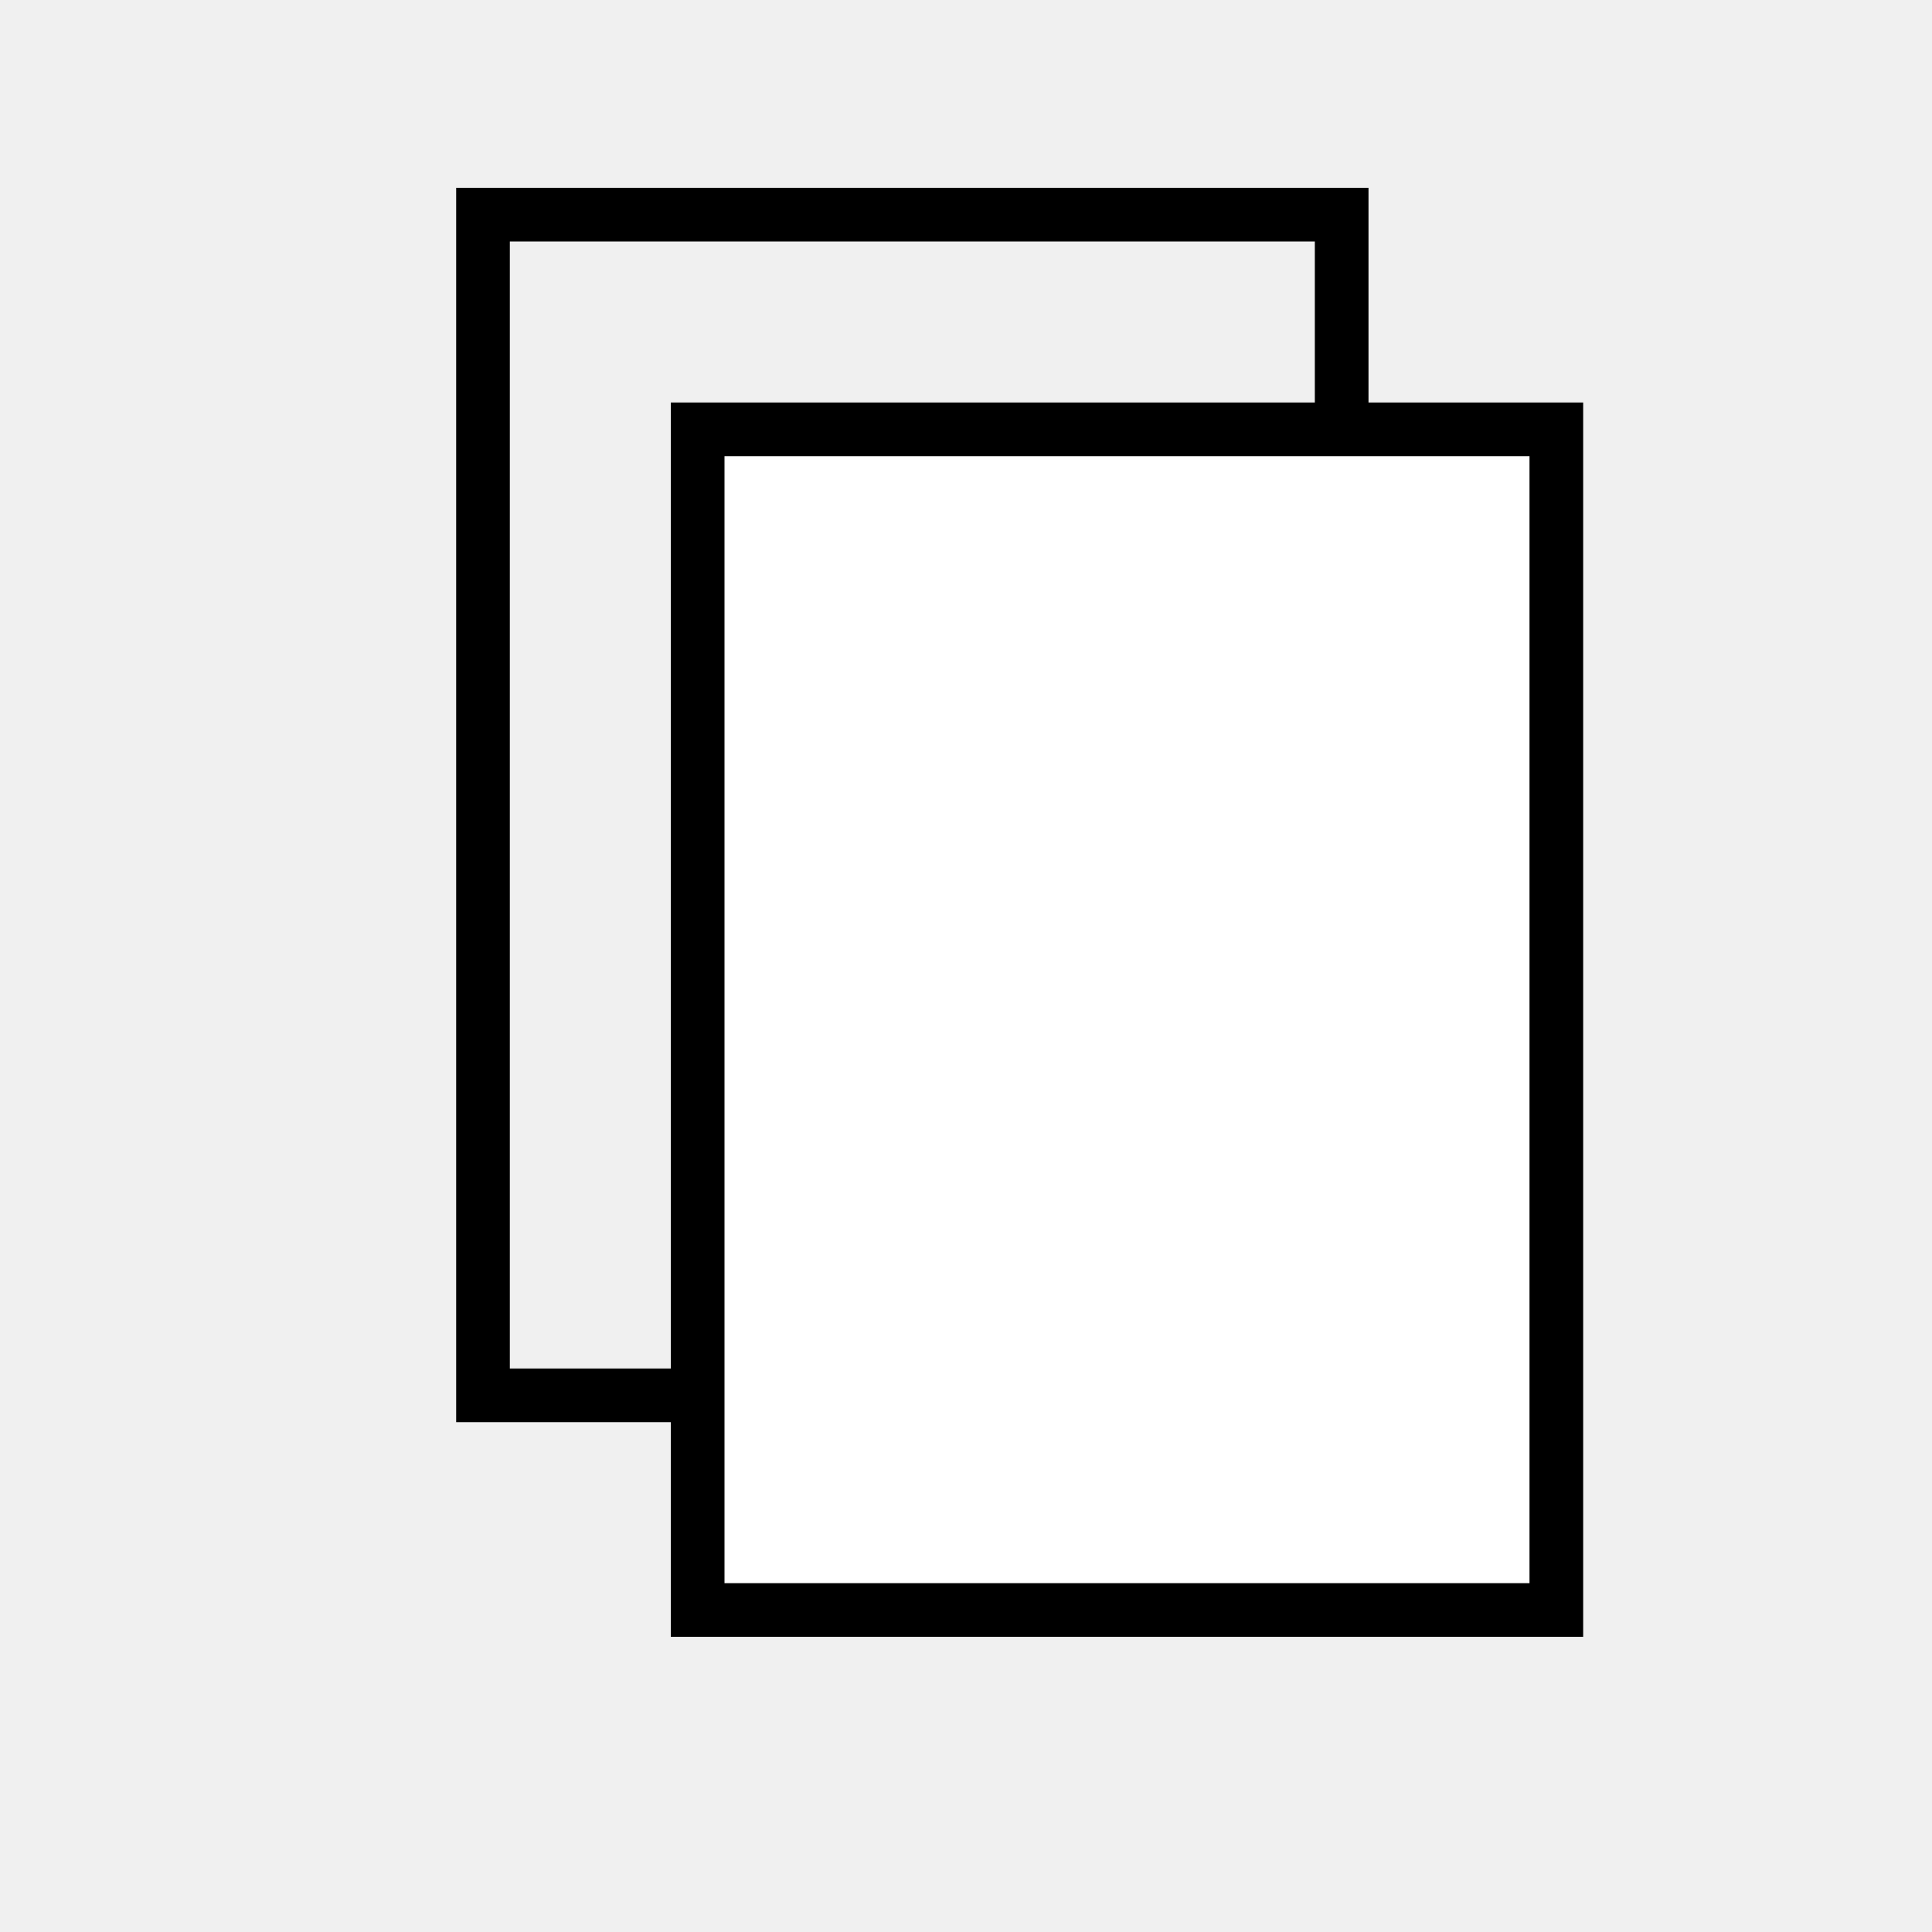
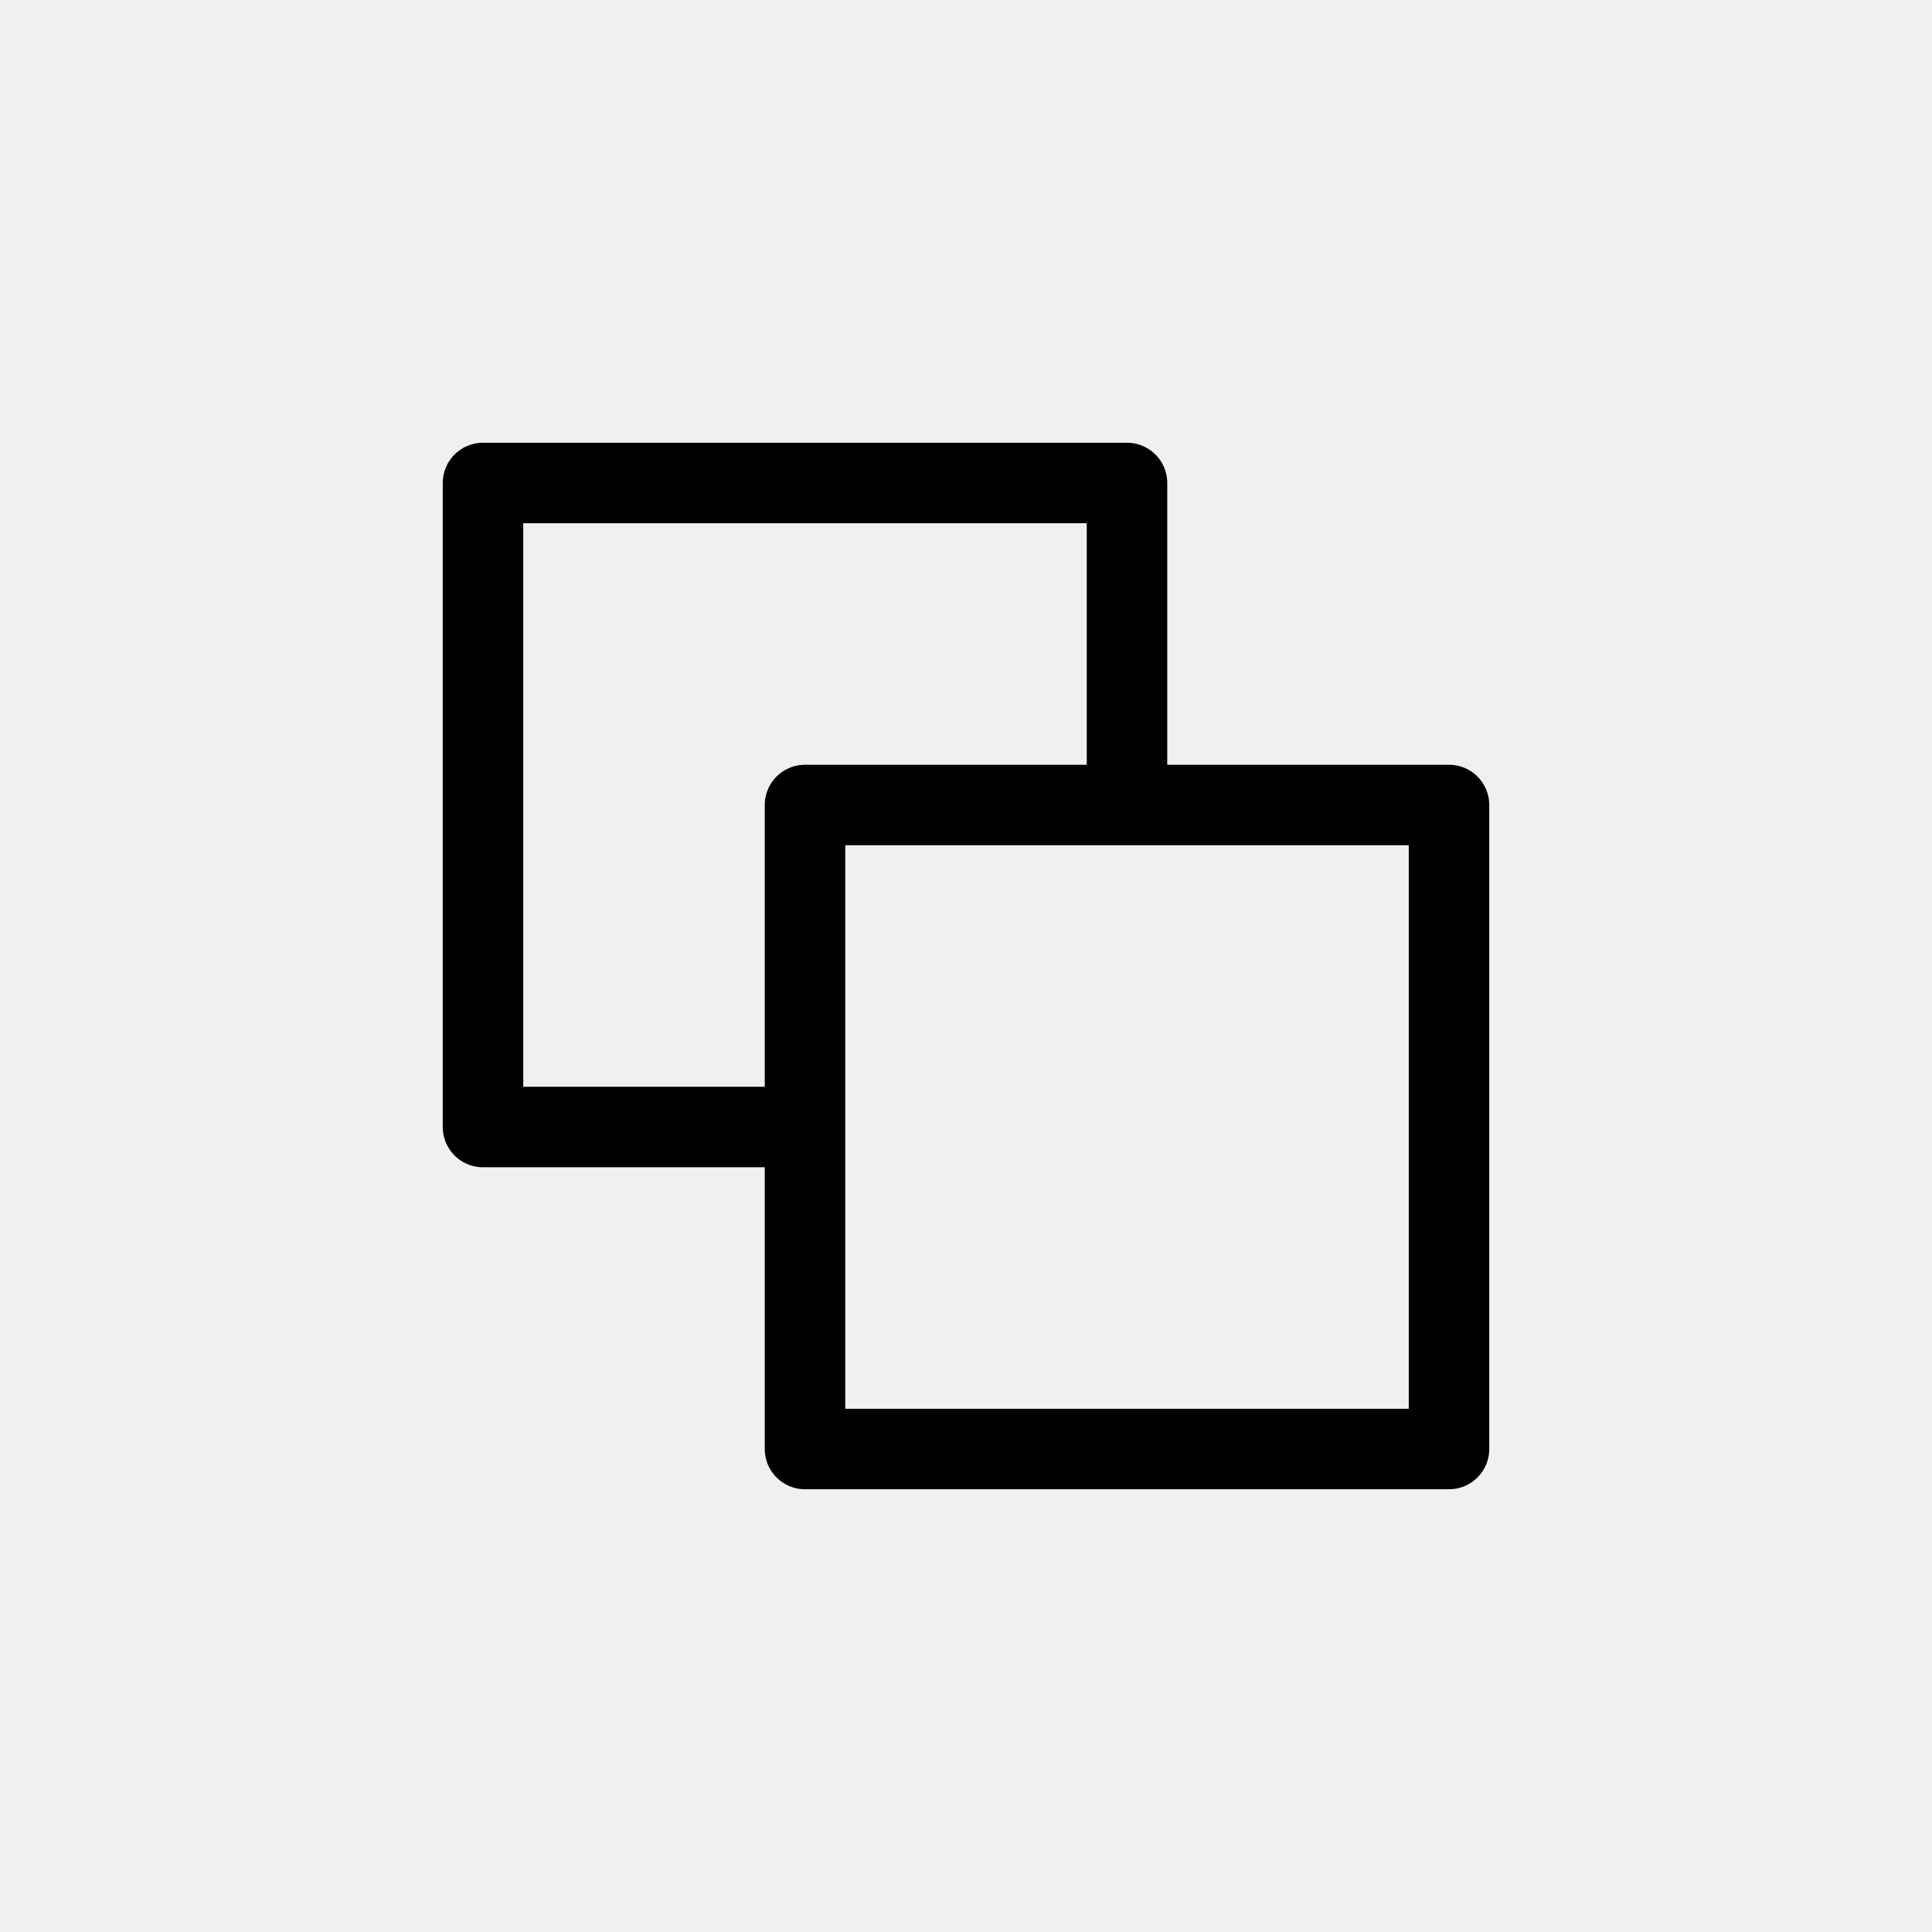
<svg xmlns="http://www.w3.org/2000/svg" viewBox="0 0 36 36">
-   <rect x="9" y="4" width="16" height="22" stroke="#000" fill="none" stroke-width="1" />
-   <rect x="13" y="8" width="16" height="22" stroke="#000" fill="#fff" stroke-width="1" />
+   <path d="M15 21 h-6 v-12 h12 v6" stroke="#000" fill="none" stroke-width="1.5" stroke-linejoin="round" />
+   <path d="M15 15 h12 v12 h-12 z" stroke="#000" fill="none" stroke-width="1.5" stroke-linejoin="round" />
</svg>
